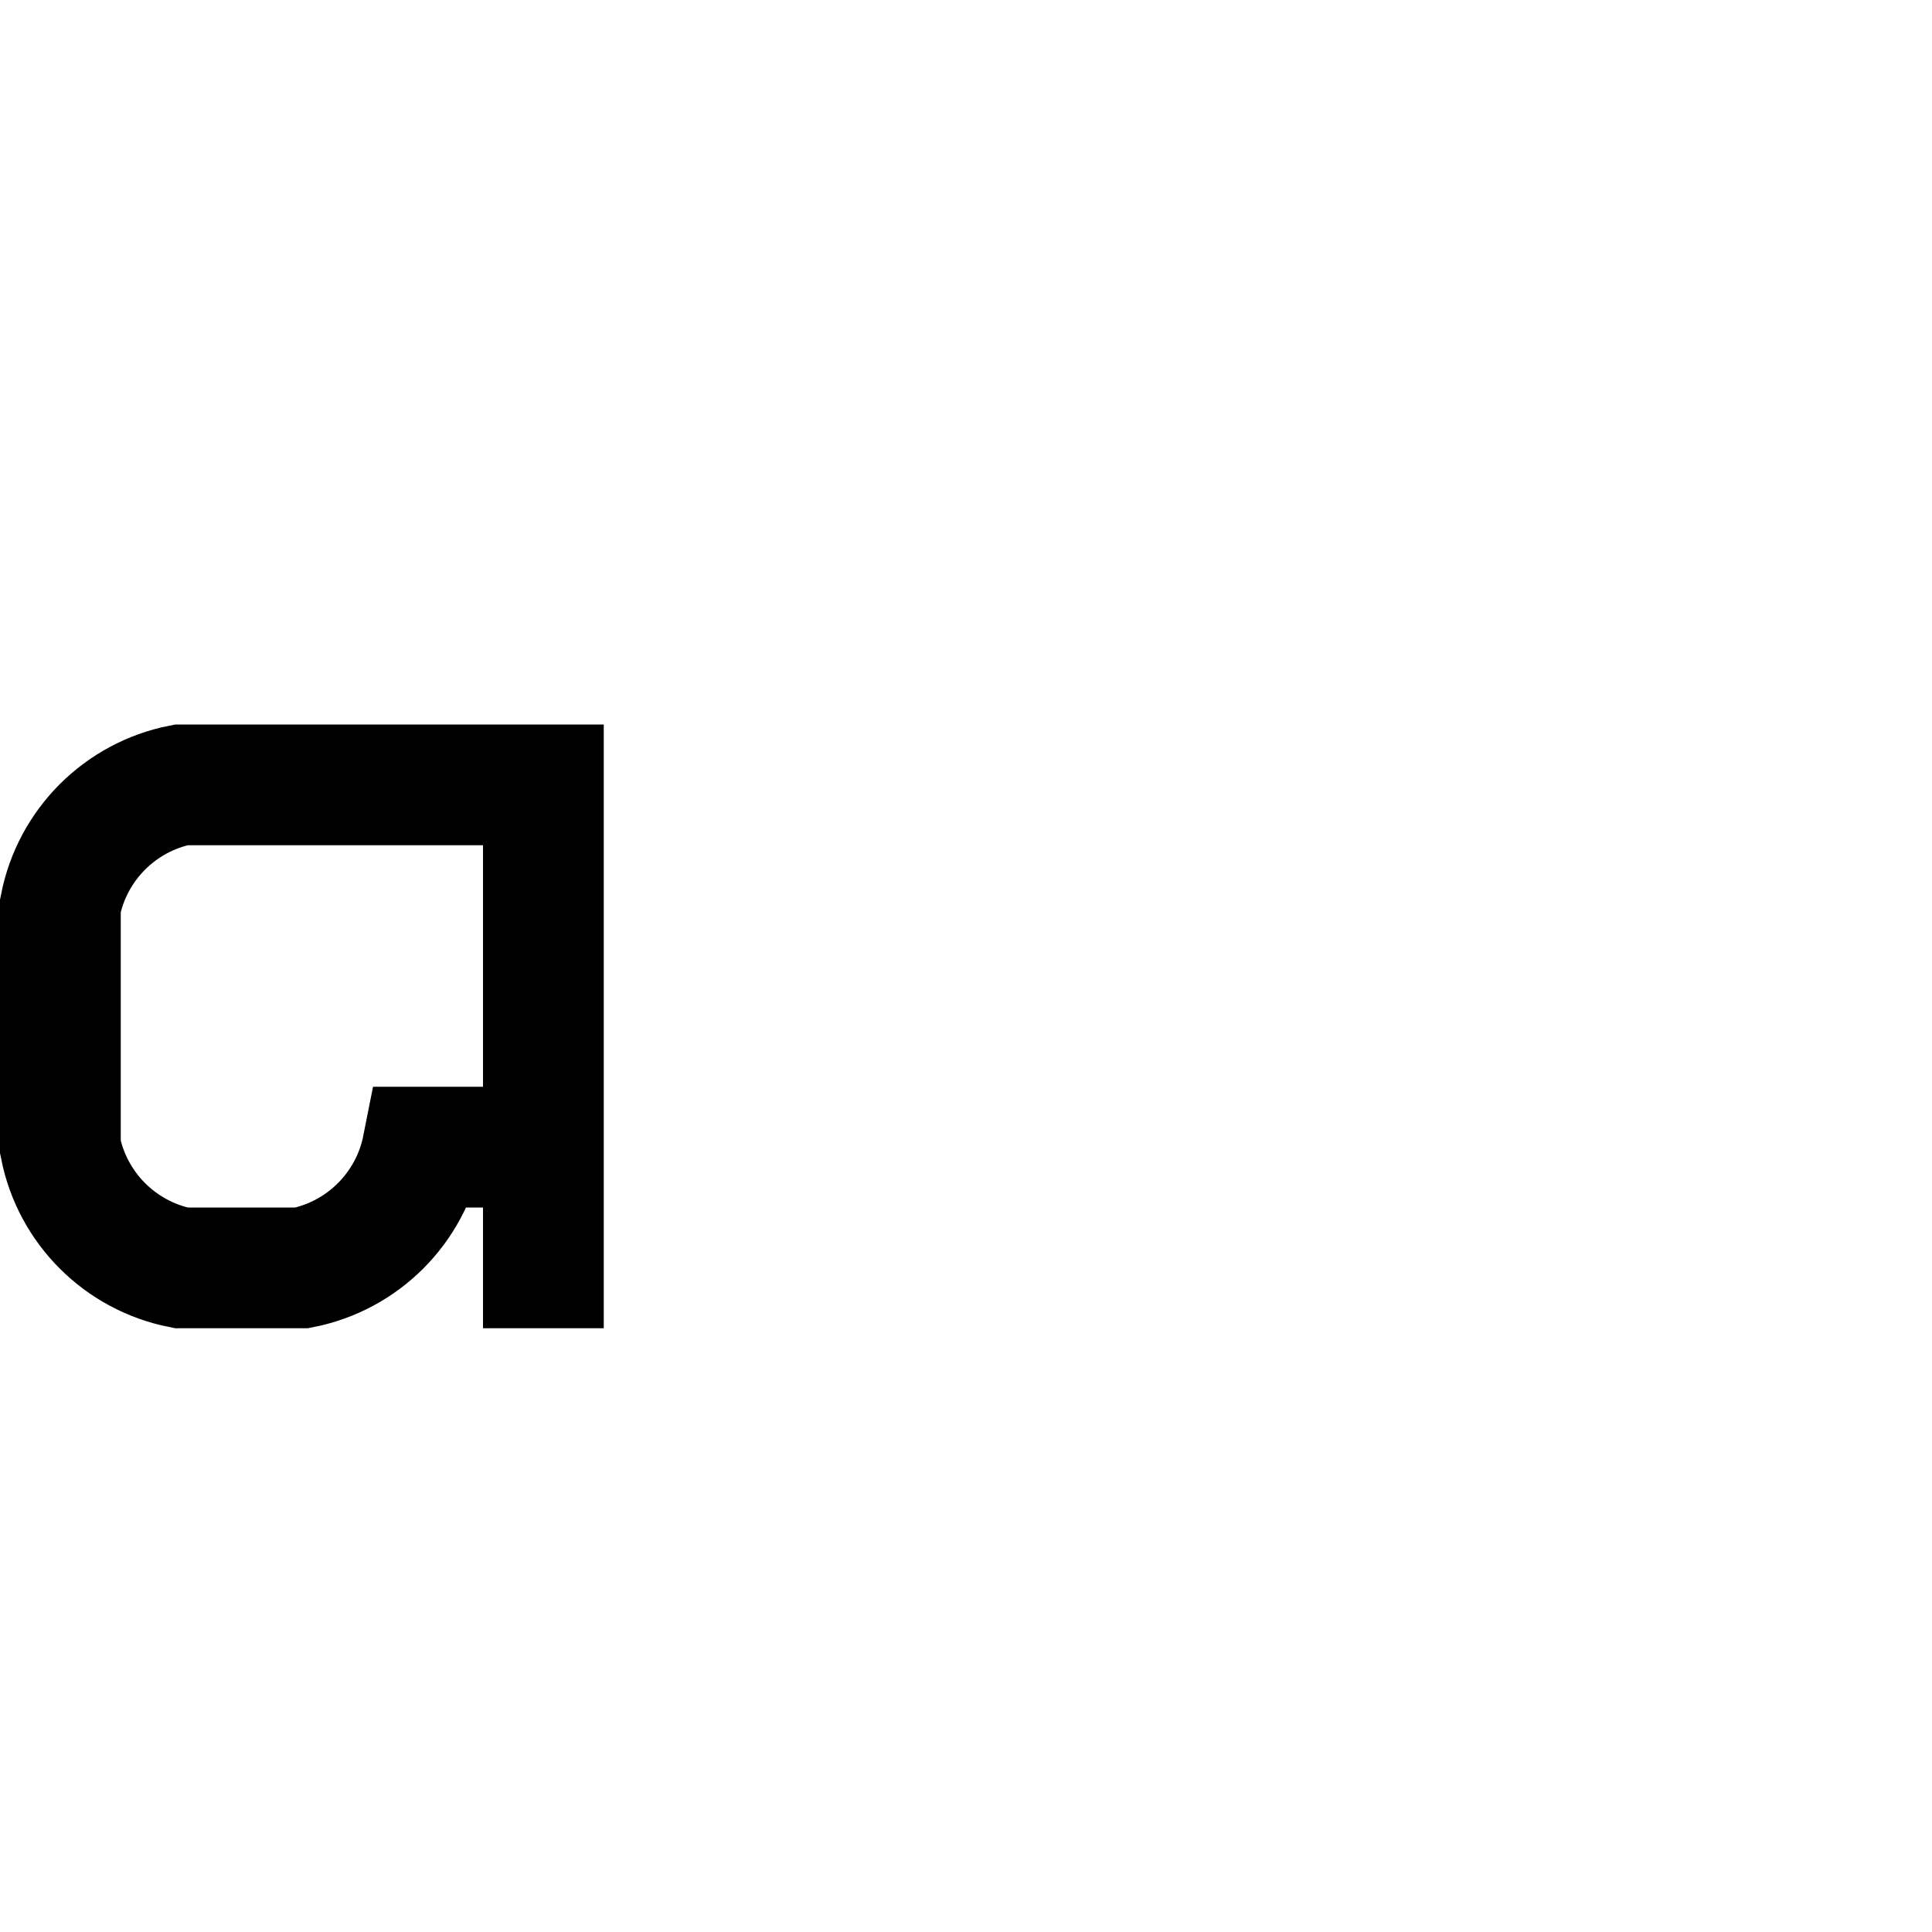
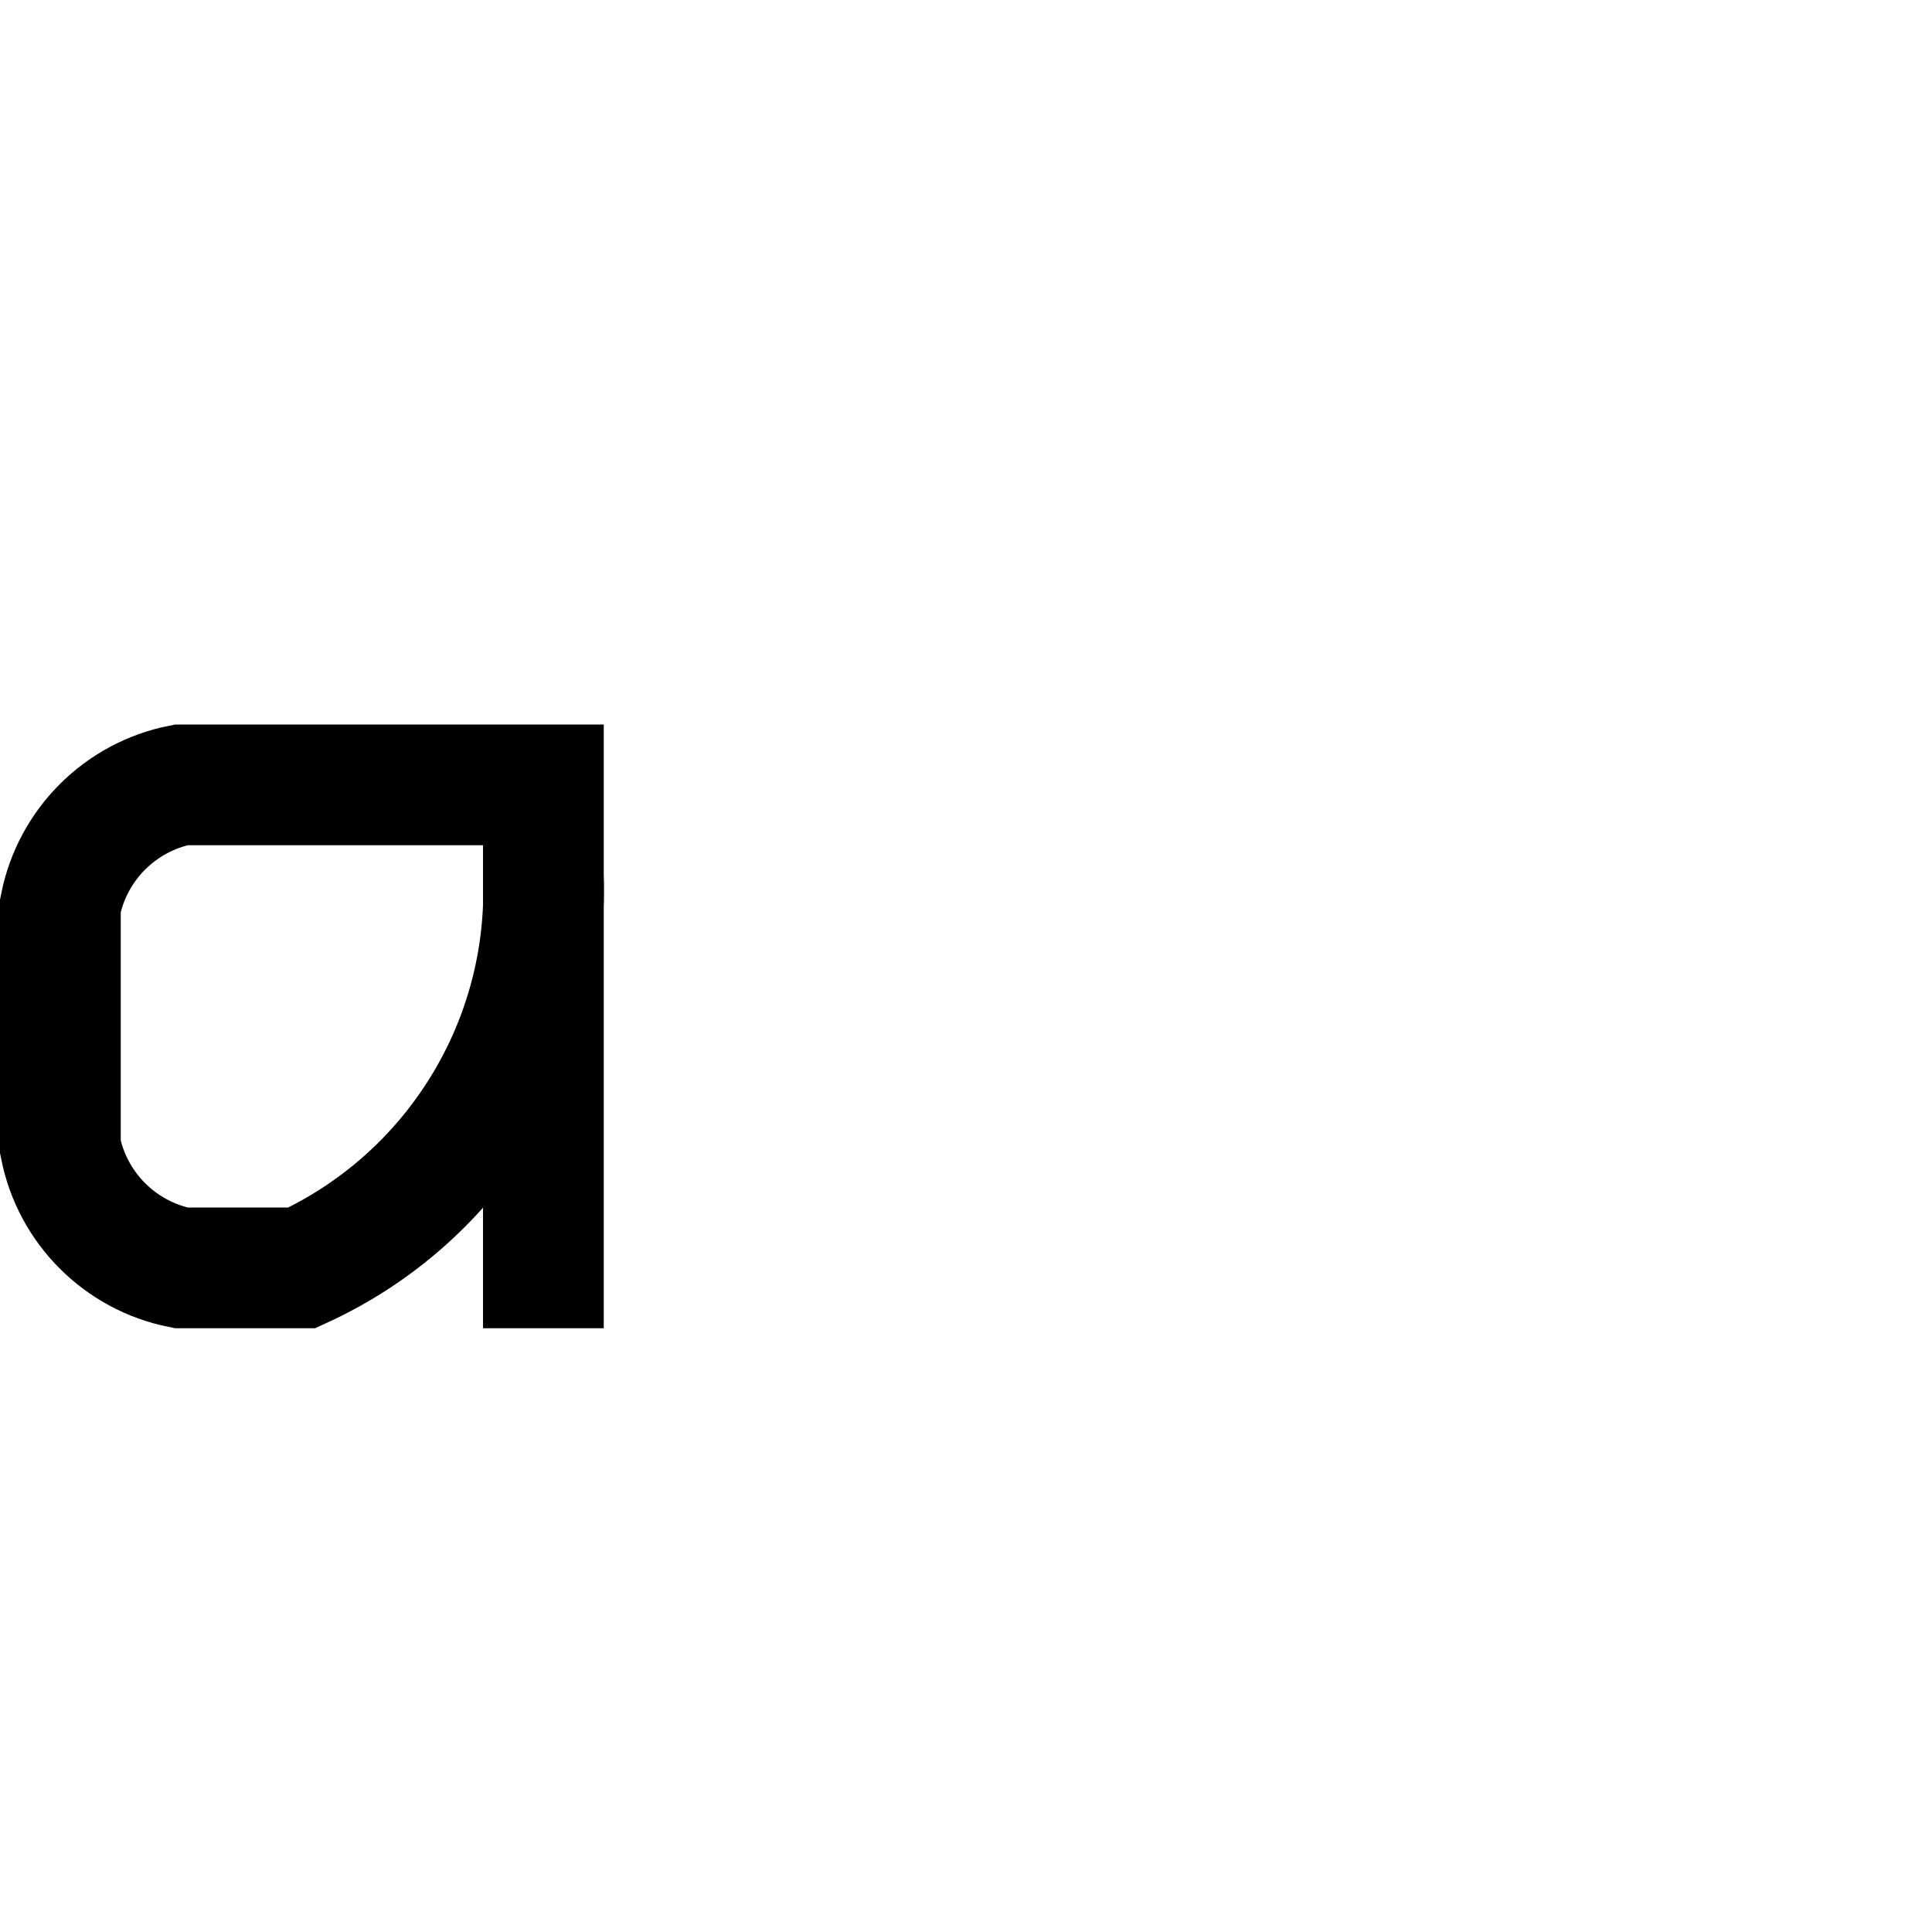
<svg xmlns="http://www.w3.org/2000/svg" viewBox="0 0 16 16" width="160" height="160">
-   <path d="M4.500 6.000 C4.500 7.333 4.500 9.667 4.500 11.000  M5.000 6.500 C4.000 6.500 2.500 6.500 1.500 6.500 C0.995 6.600 0.600 6.995 0.500 7.500 C0.500 8.167 0.500 8.833 0.500 9.500 C0.600 10.005 0.995 10.400 1.500 10.500 C1.833 10.500 2.167 10.500 2.500 10.500 C3.005 10.400 3.400 10.005 3.500 9.500 C3.833 9.500 4.667 9.500 5.000 9.500 " fill="none" stroke="#000" stroke-width="1.0" stroke-linecap="butt" stroke-linejoin="miter" stroke-miterlimit="4" />
+   <path d="M4.500 6.000 C4.500 7.333 4.500 9.667 4.500 11.000  M5.000 6.500 C4.000 6.500 2.500 6.500 1.500 6.500 C0.995 6.600 0.600 6.995 0.500 7.500 C0.500 8.167 0.500 8.833 0.500 9.500 C0.600 10.005 0.995 10.400 1.500 10.500 C1.833 10.500 2.167 10.500 2.500 10.500 C3.762 9.921 4.552 8.638 4.500 7.250 C4.500 8.000 4.500 9.250 4.500 10.000 " fill="none" stroke="#000" stroke-width="1.0" stroke-linecap="butt" stroke-linejoin="miter" stroke-miterlimit="4" />
</svg>
